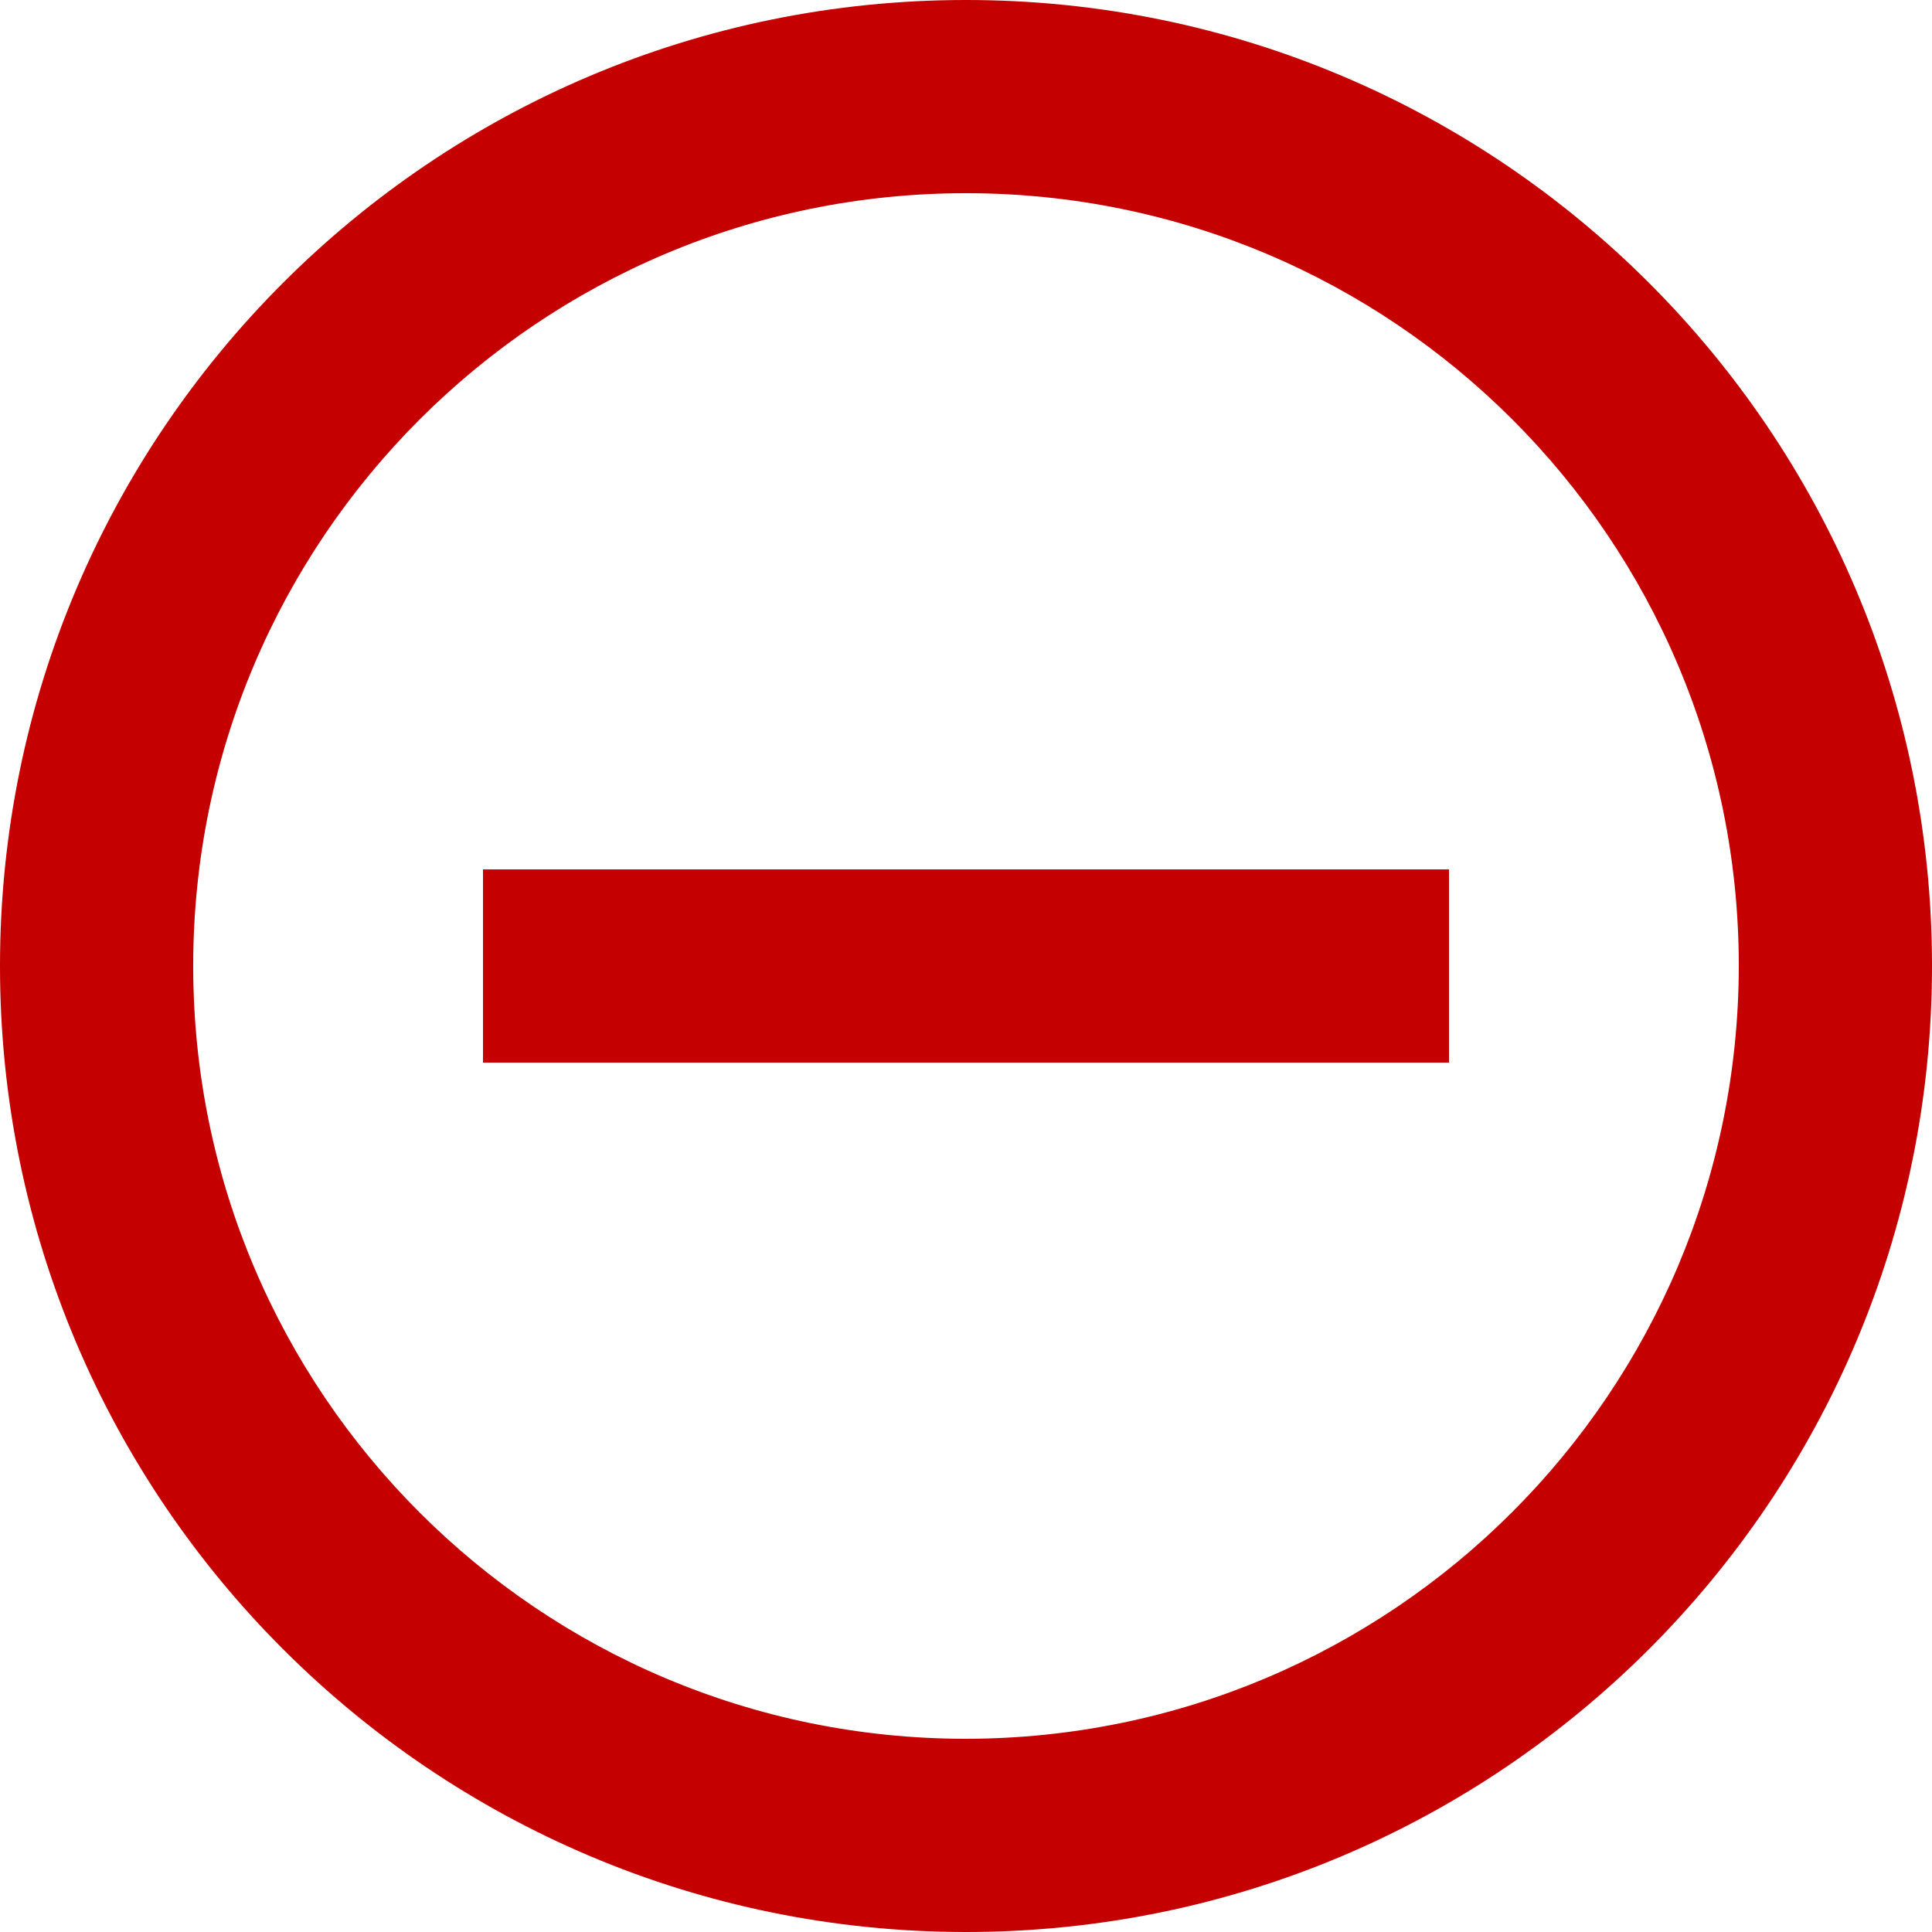
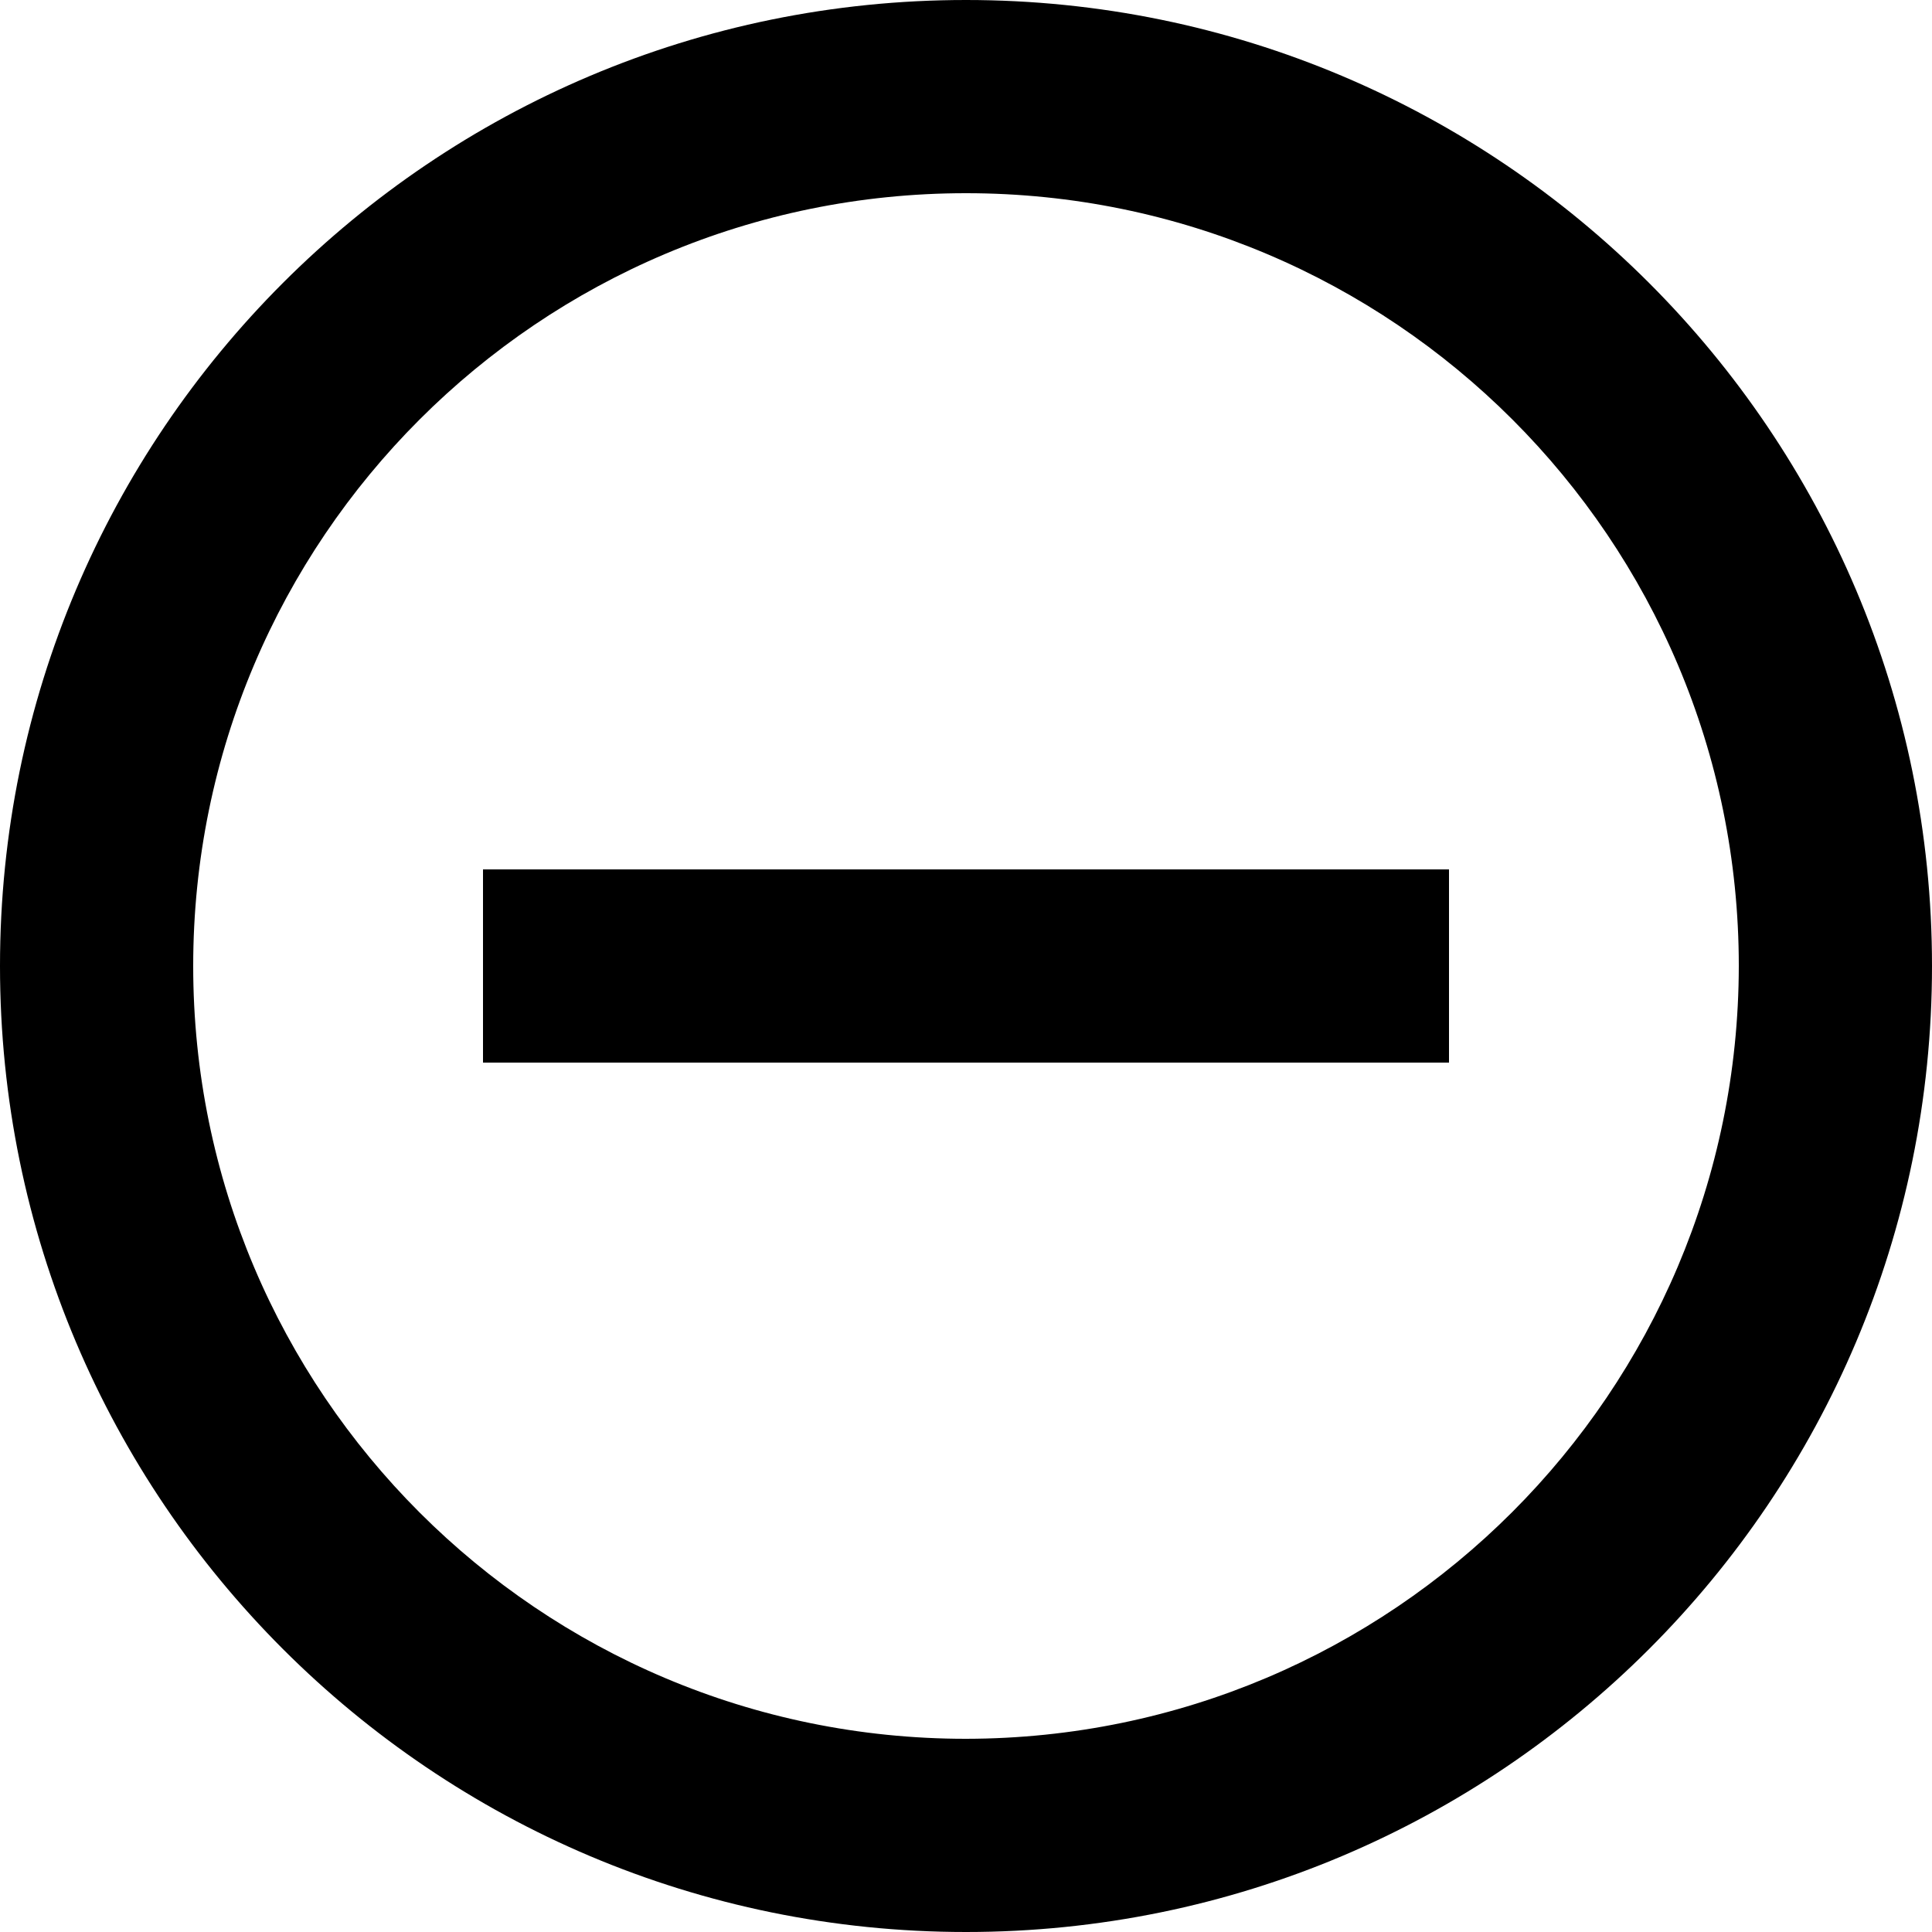
<svg xmlns="http://www.w3.org/2000/svg" width="15" height="15" viewBox="0 0 15 15">
-   <defs>
-     <style>.a{fill:#c40000;}</style>
-   </defs>
+   <defs />
  <path class="a" d="M10.75,10.75h-3v1.5h7.5v-1.5h-4.5ZM11.5,4A7.5,7.5,0,1,0,19,11.5,7.5,7.5,0,0,0,11.5,4Zm0,13.5a6,6,0,1,1,6-6A6.008,6.008,0,0,1,11.5,17.5Z" transform="translate(-4 -4)" />
</svg>
